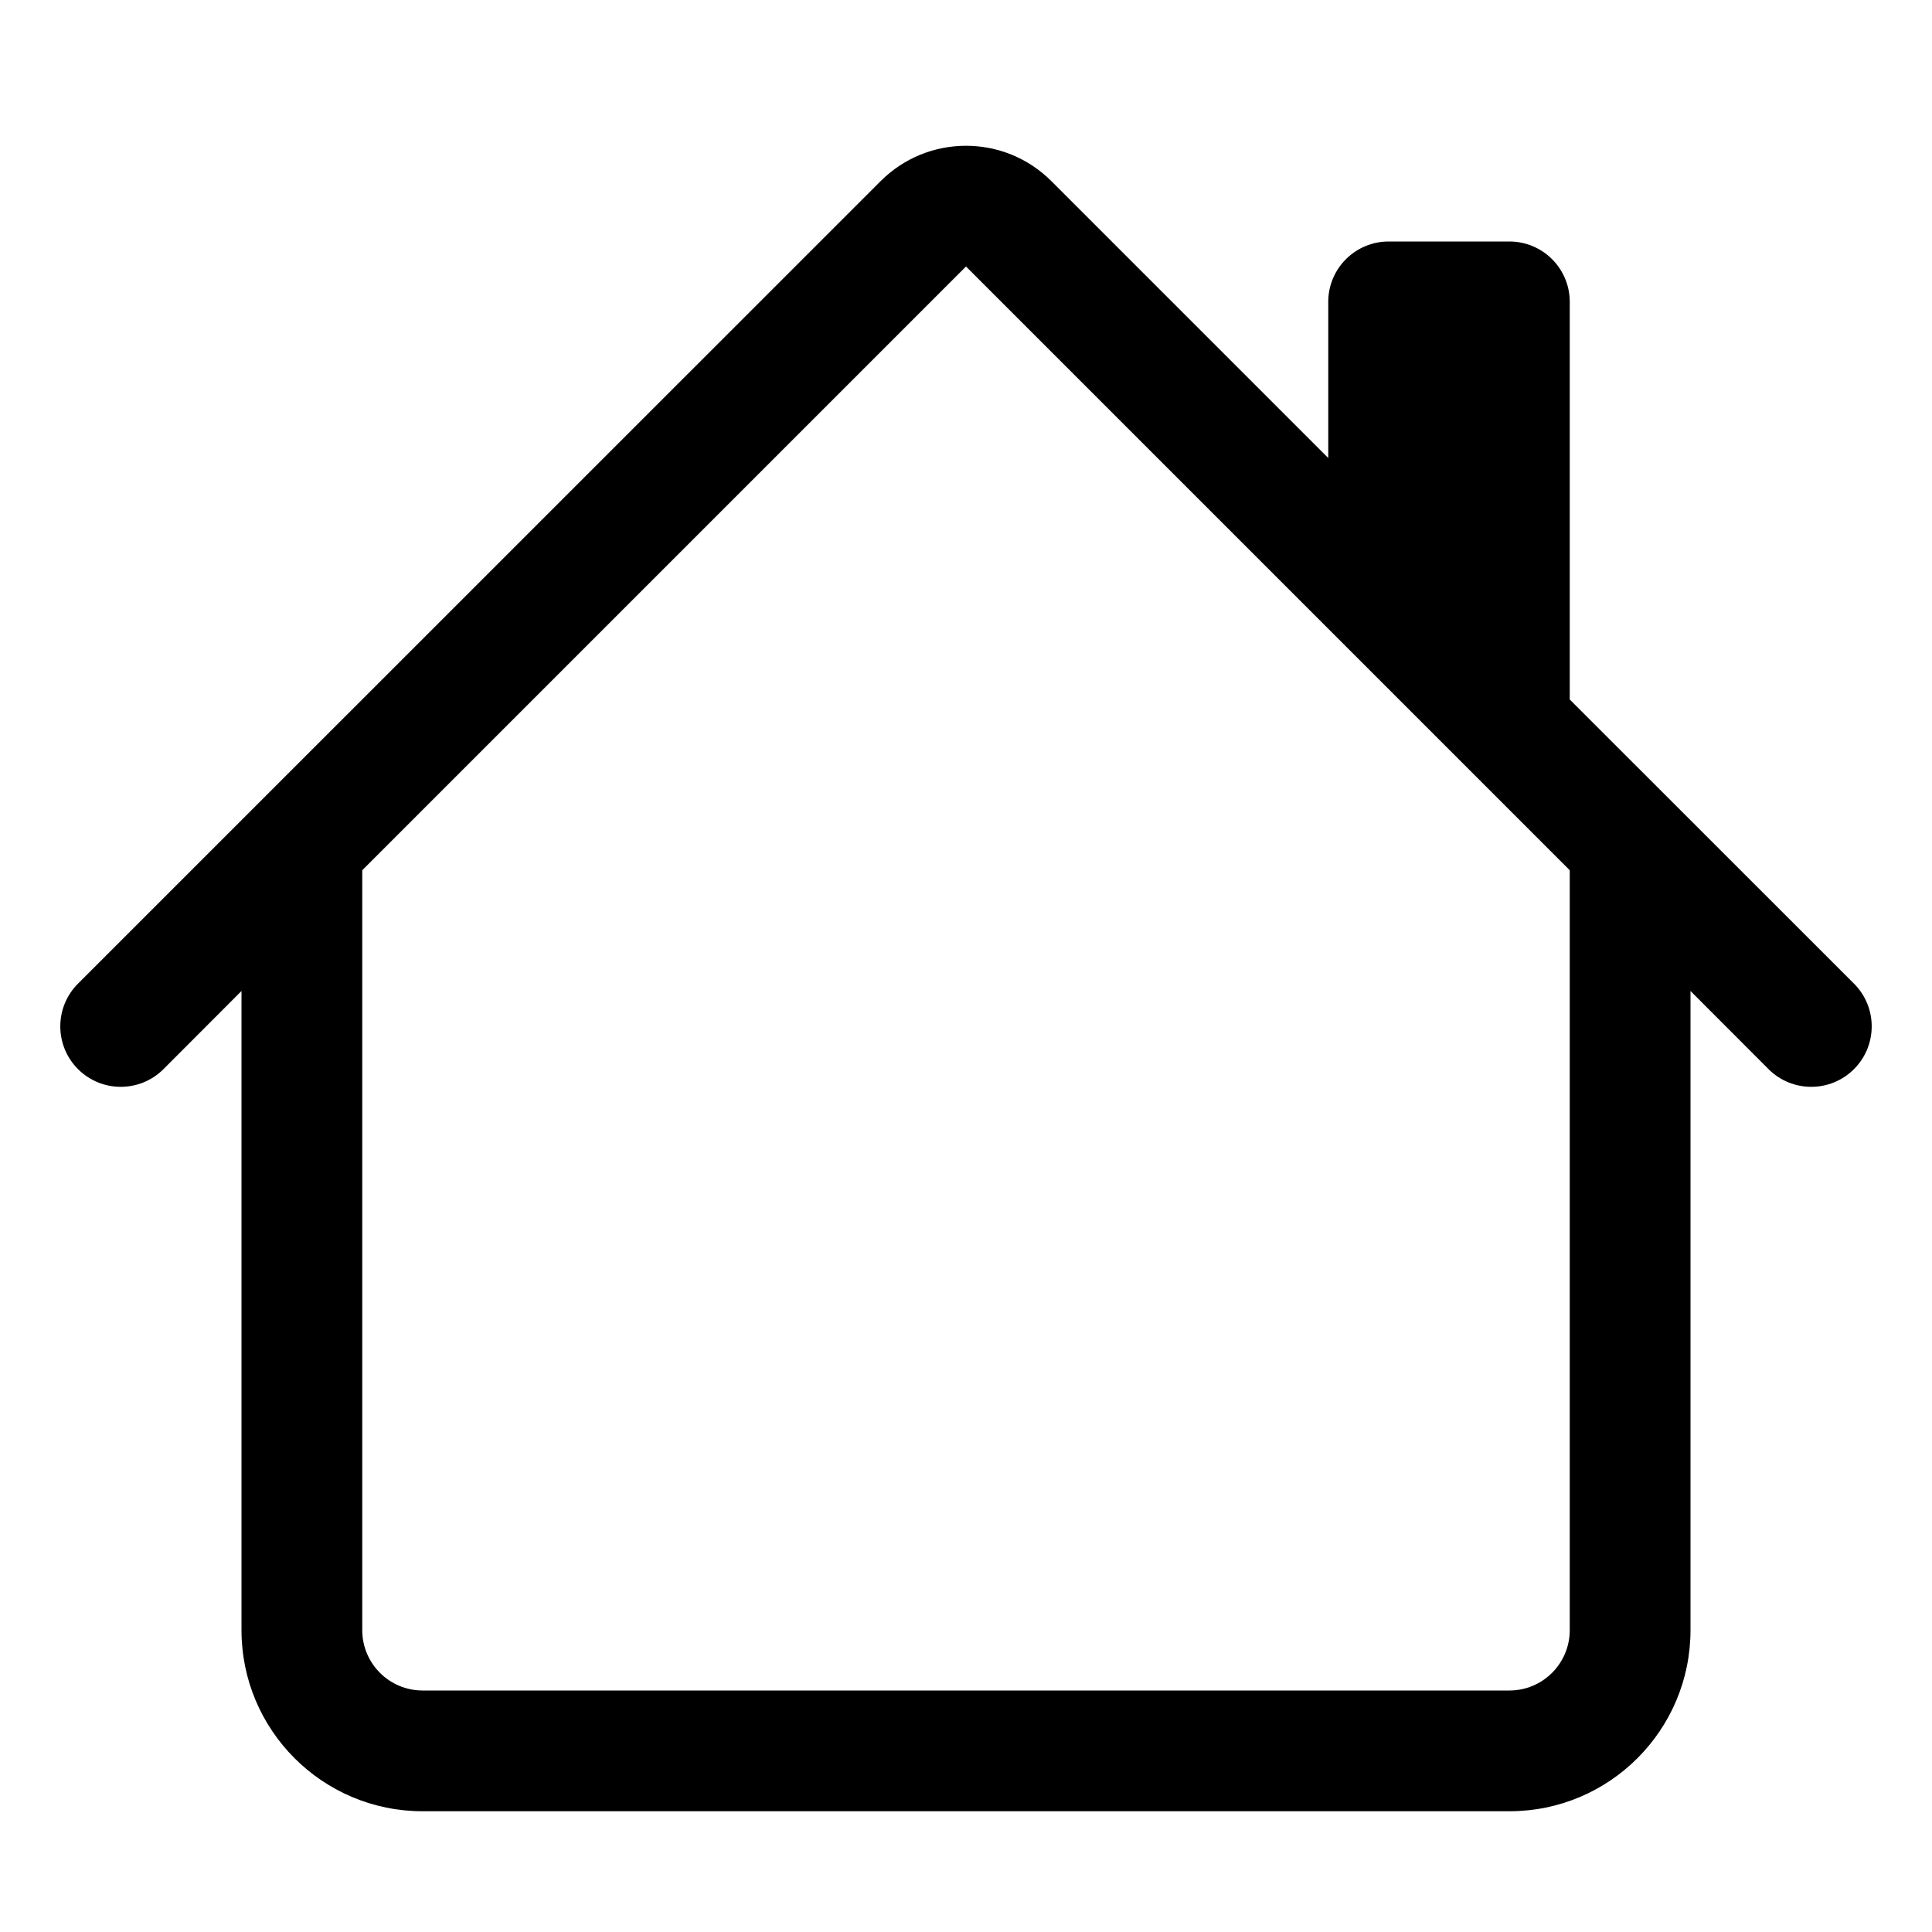
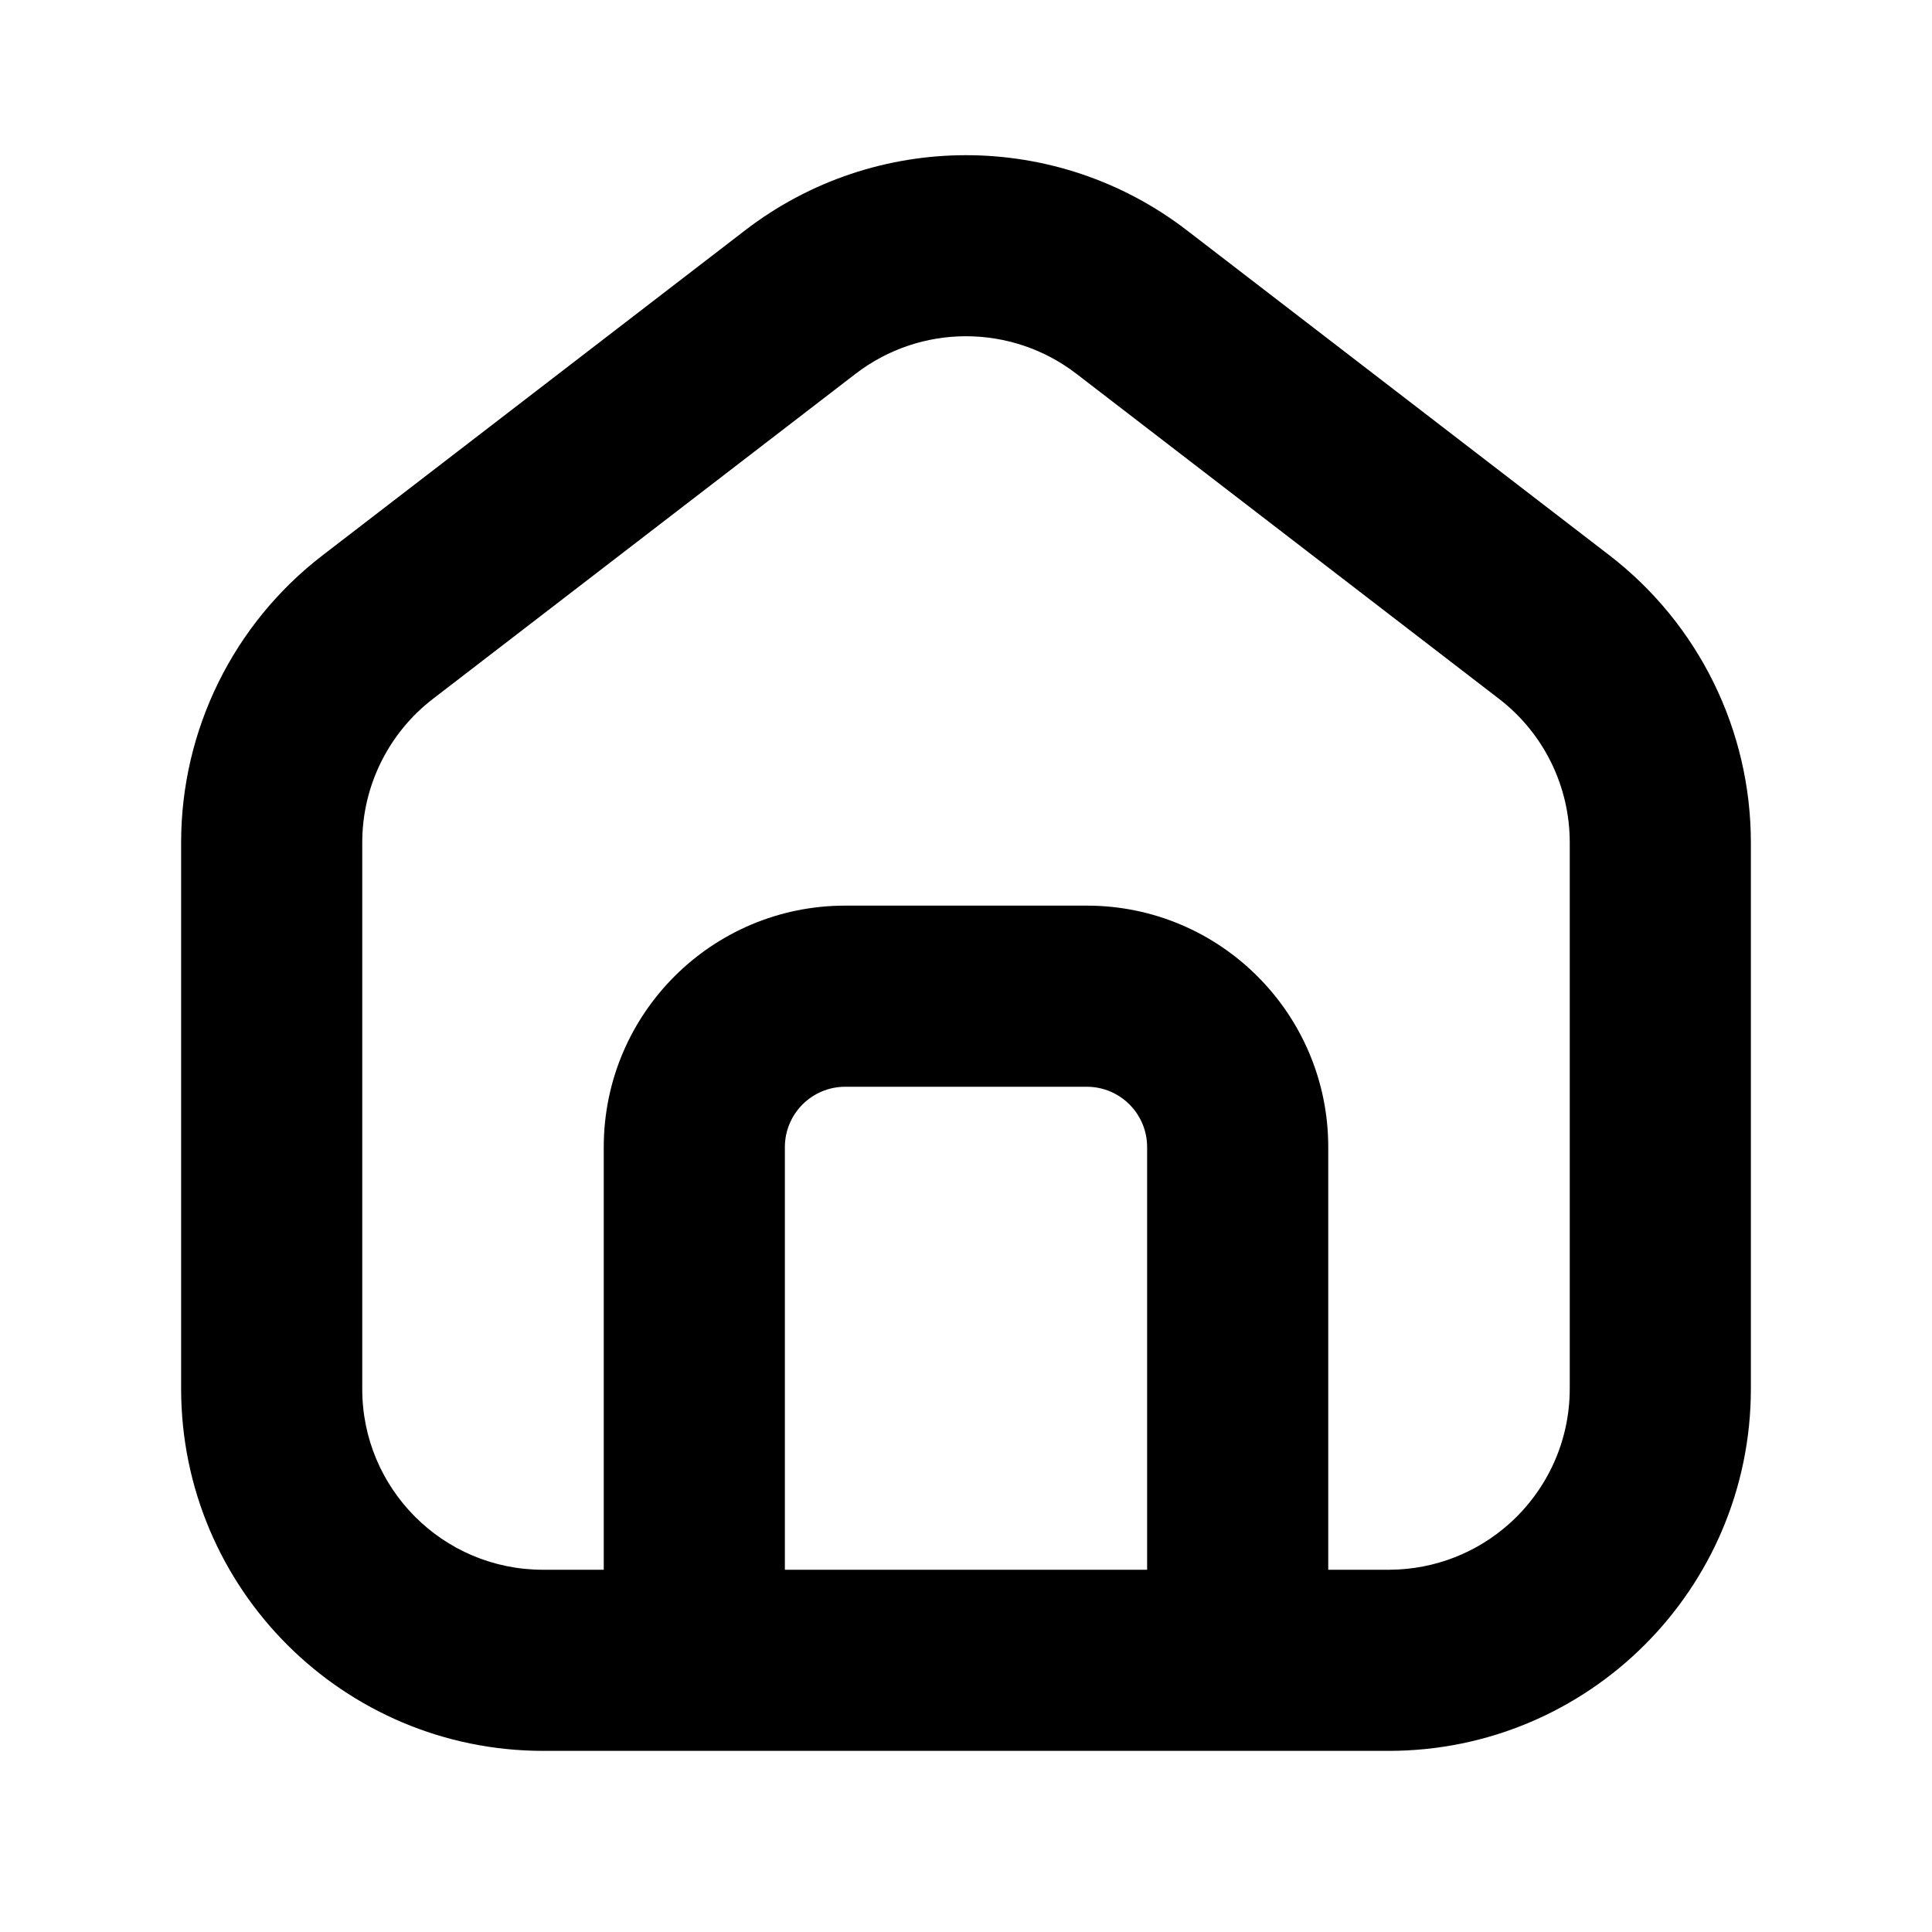
- <svg xmlns="http://www.w3.org/2000/svg" width="16" height="16" fill="currentColor" class="bi bi-house" viewBox="0 0 16 16">
-   <path d="M8.707 1.5a1 1 0 0 0-1.414 0L.646 8.146a.5.5 0 0 0 .708.708L2 8.207V13.5A1.5 1.5 0 0 0 3.5 15h9a1.5 1.5 0 0 0 1.5-1.5V8.207l.646.647a.5.5 0 0 0 .708-.708L13 5.793V2.5a.5.5 0 0 0-.5-.5h-1a.5.5 0 0 0-.5.5v1.293L8.707 1.5ZM13 7.207V13.5a.5.5 0 0 1-.5.5h-9a.5.5 0 0 1-.5-.5V7.207l5-5 5 5Z" />
+ <svg xmlns="http://www.w3.org/2000/svg" width="16" height="16" fill="none" viewBox="0 0 16 16">
+   <path fill="currentColor" fill-rule="evenodd" d="M12.5 12.618c.307-.275.5-.674.5-1.118V6.977a1.5 1.5 0 0 0-.585-1.189l-3.5-2.692a1.5 1.5 0 0 0-1.83 0l-3.5 2.692A1.5 1.5 0 0 0 3 6.978V11.5A1.496 1.496 0 0 0 4.493 13H5V9.5a2 2 0 0 1 2-2h2a2 2 0 0 1 2 2V13h.507c.381-.002.73-.146.993-.382Zm2-1.118a3 3 0 0 1-3 3h-7a3 3 0 0 1-3-3V6.977A3 3 0 0 1 2.67 4.6l3.5-2.692a3 3 0 0 1 3.66 0l3.5 2.692a3.003 3.003 0 0 1 1.17 2.378V11.5Zm-5-2A.5.5 0 0 0 9 9H7a.5.5 0 0 0-.5.5V13h3V9.5Z" clip-rule="evenodd" />
</svg>
